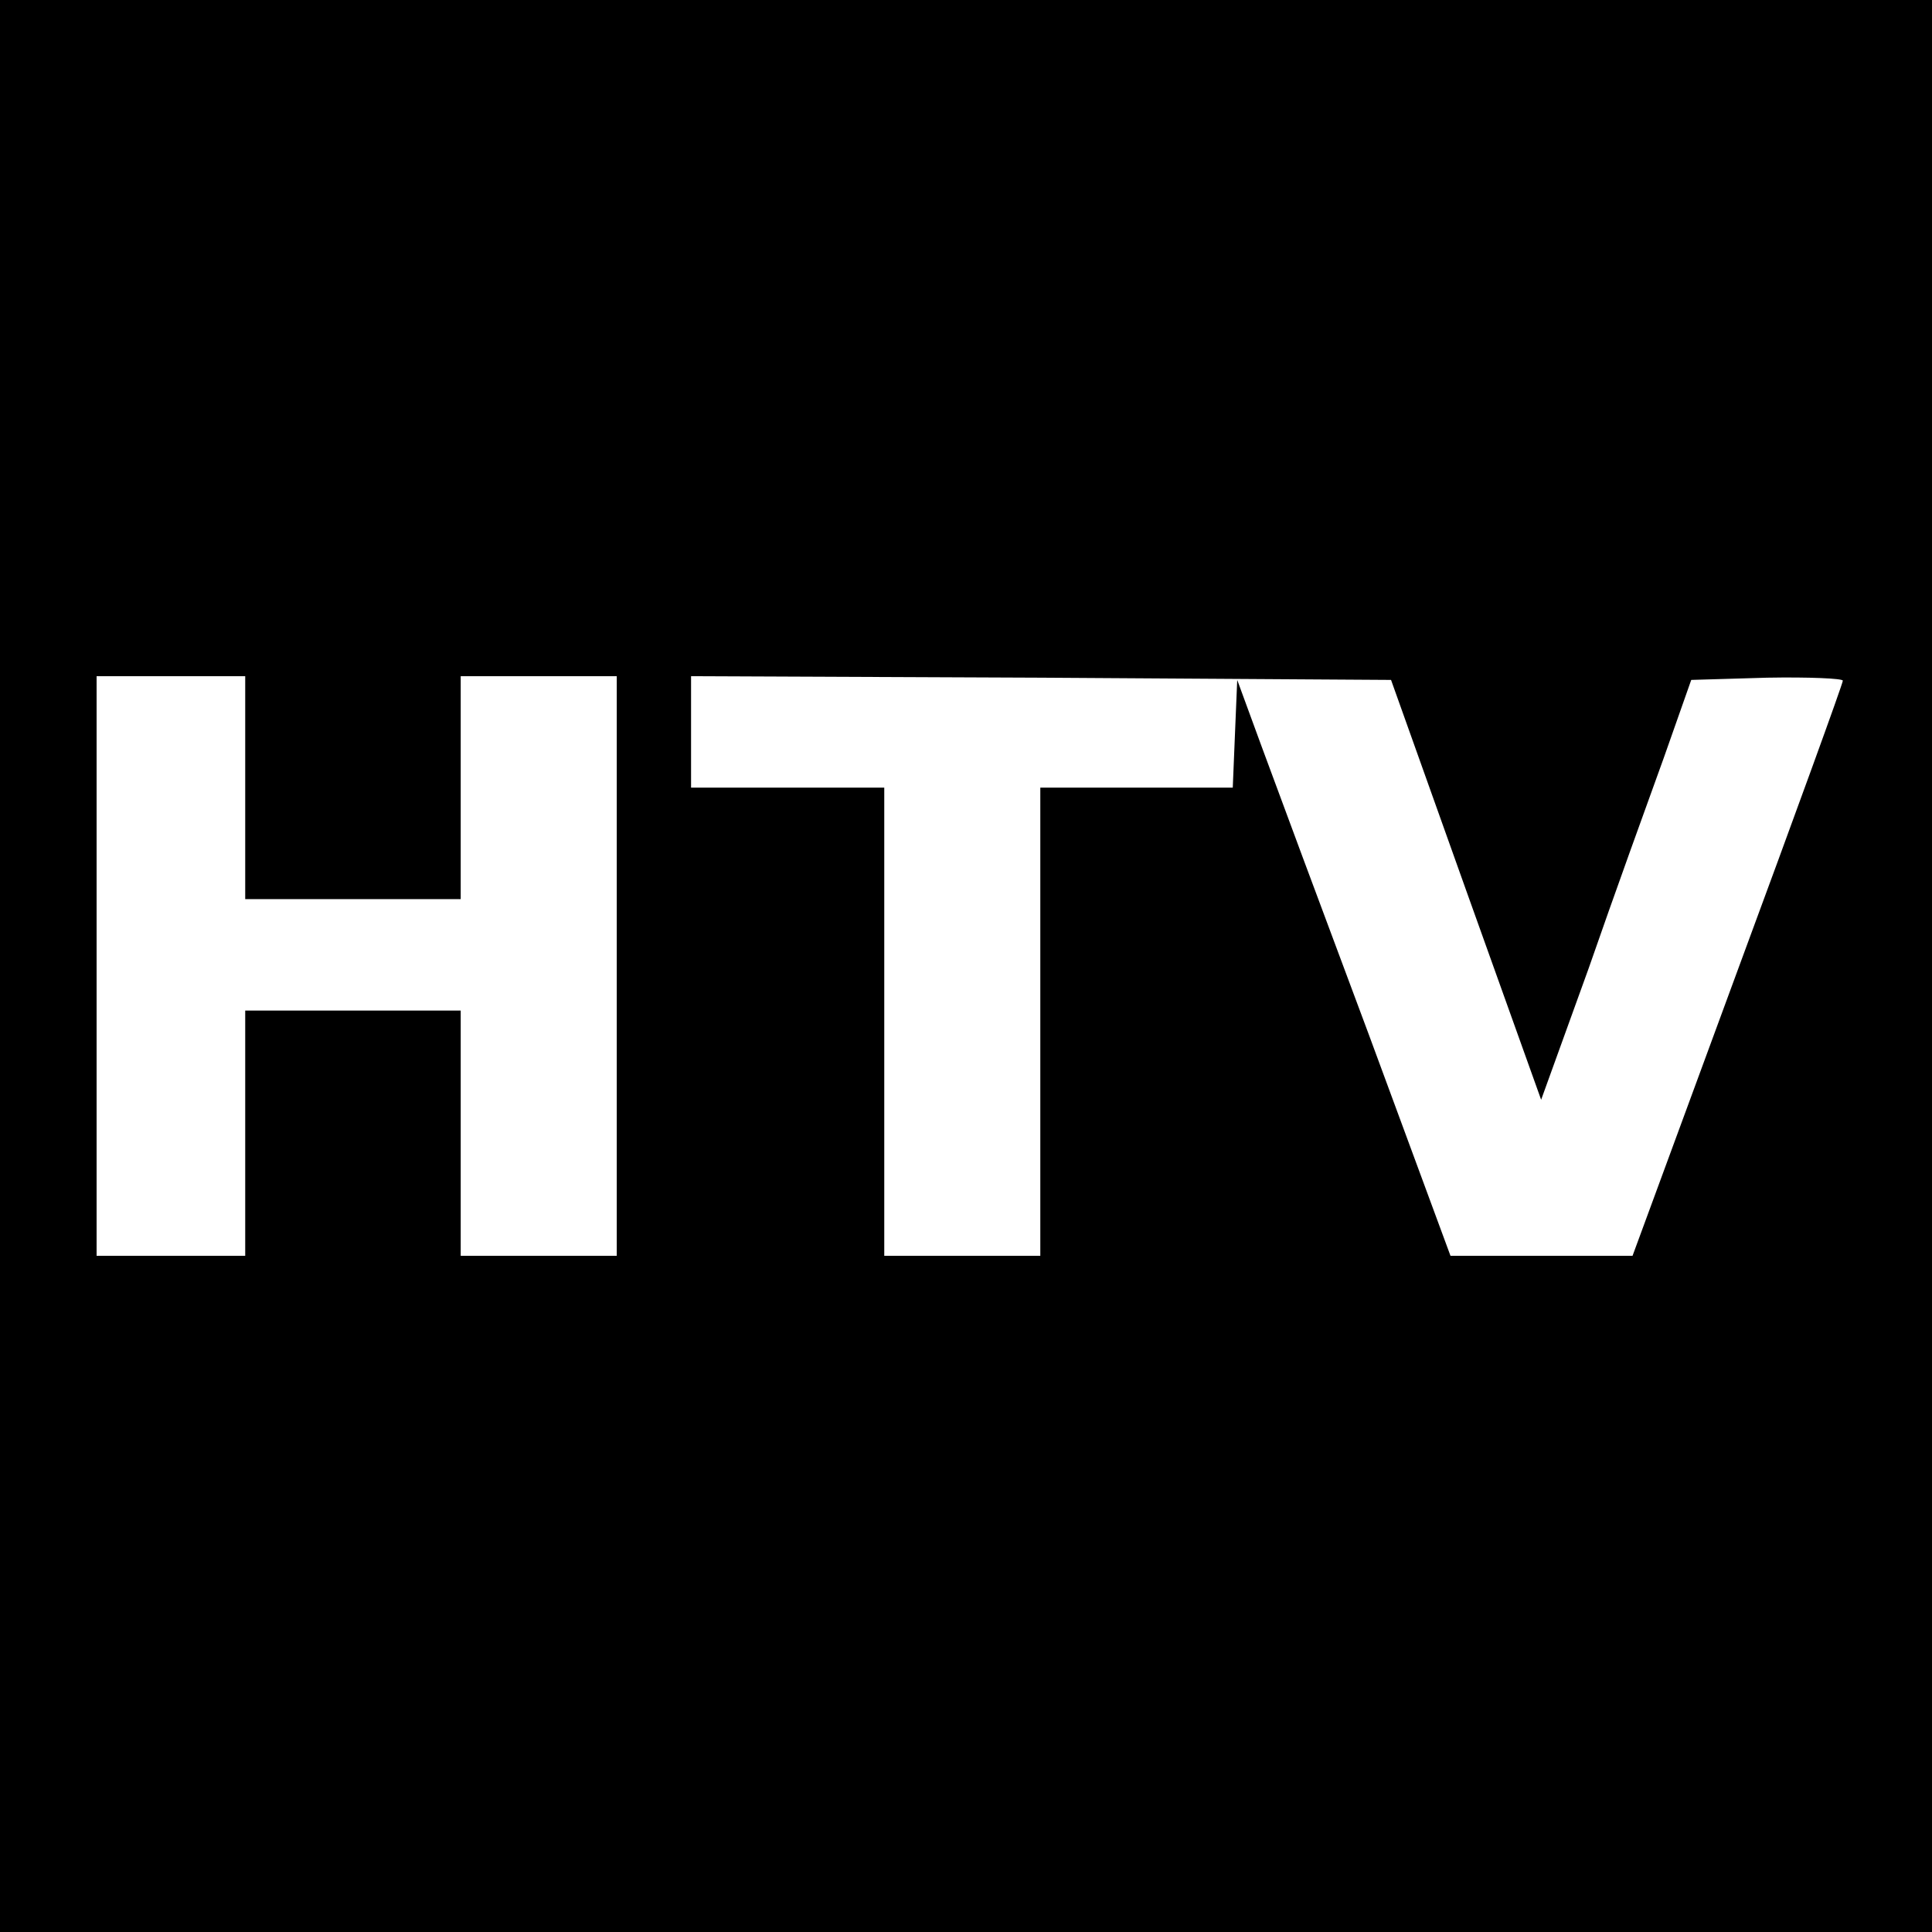
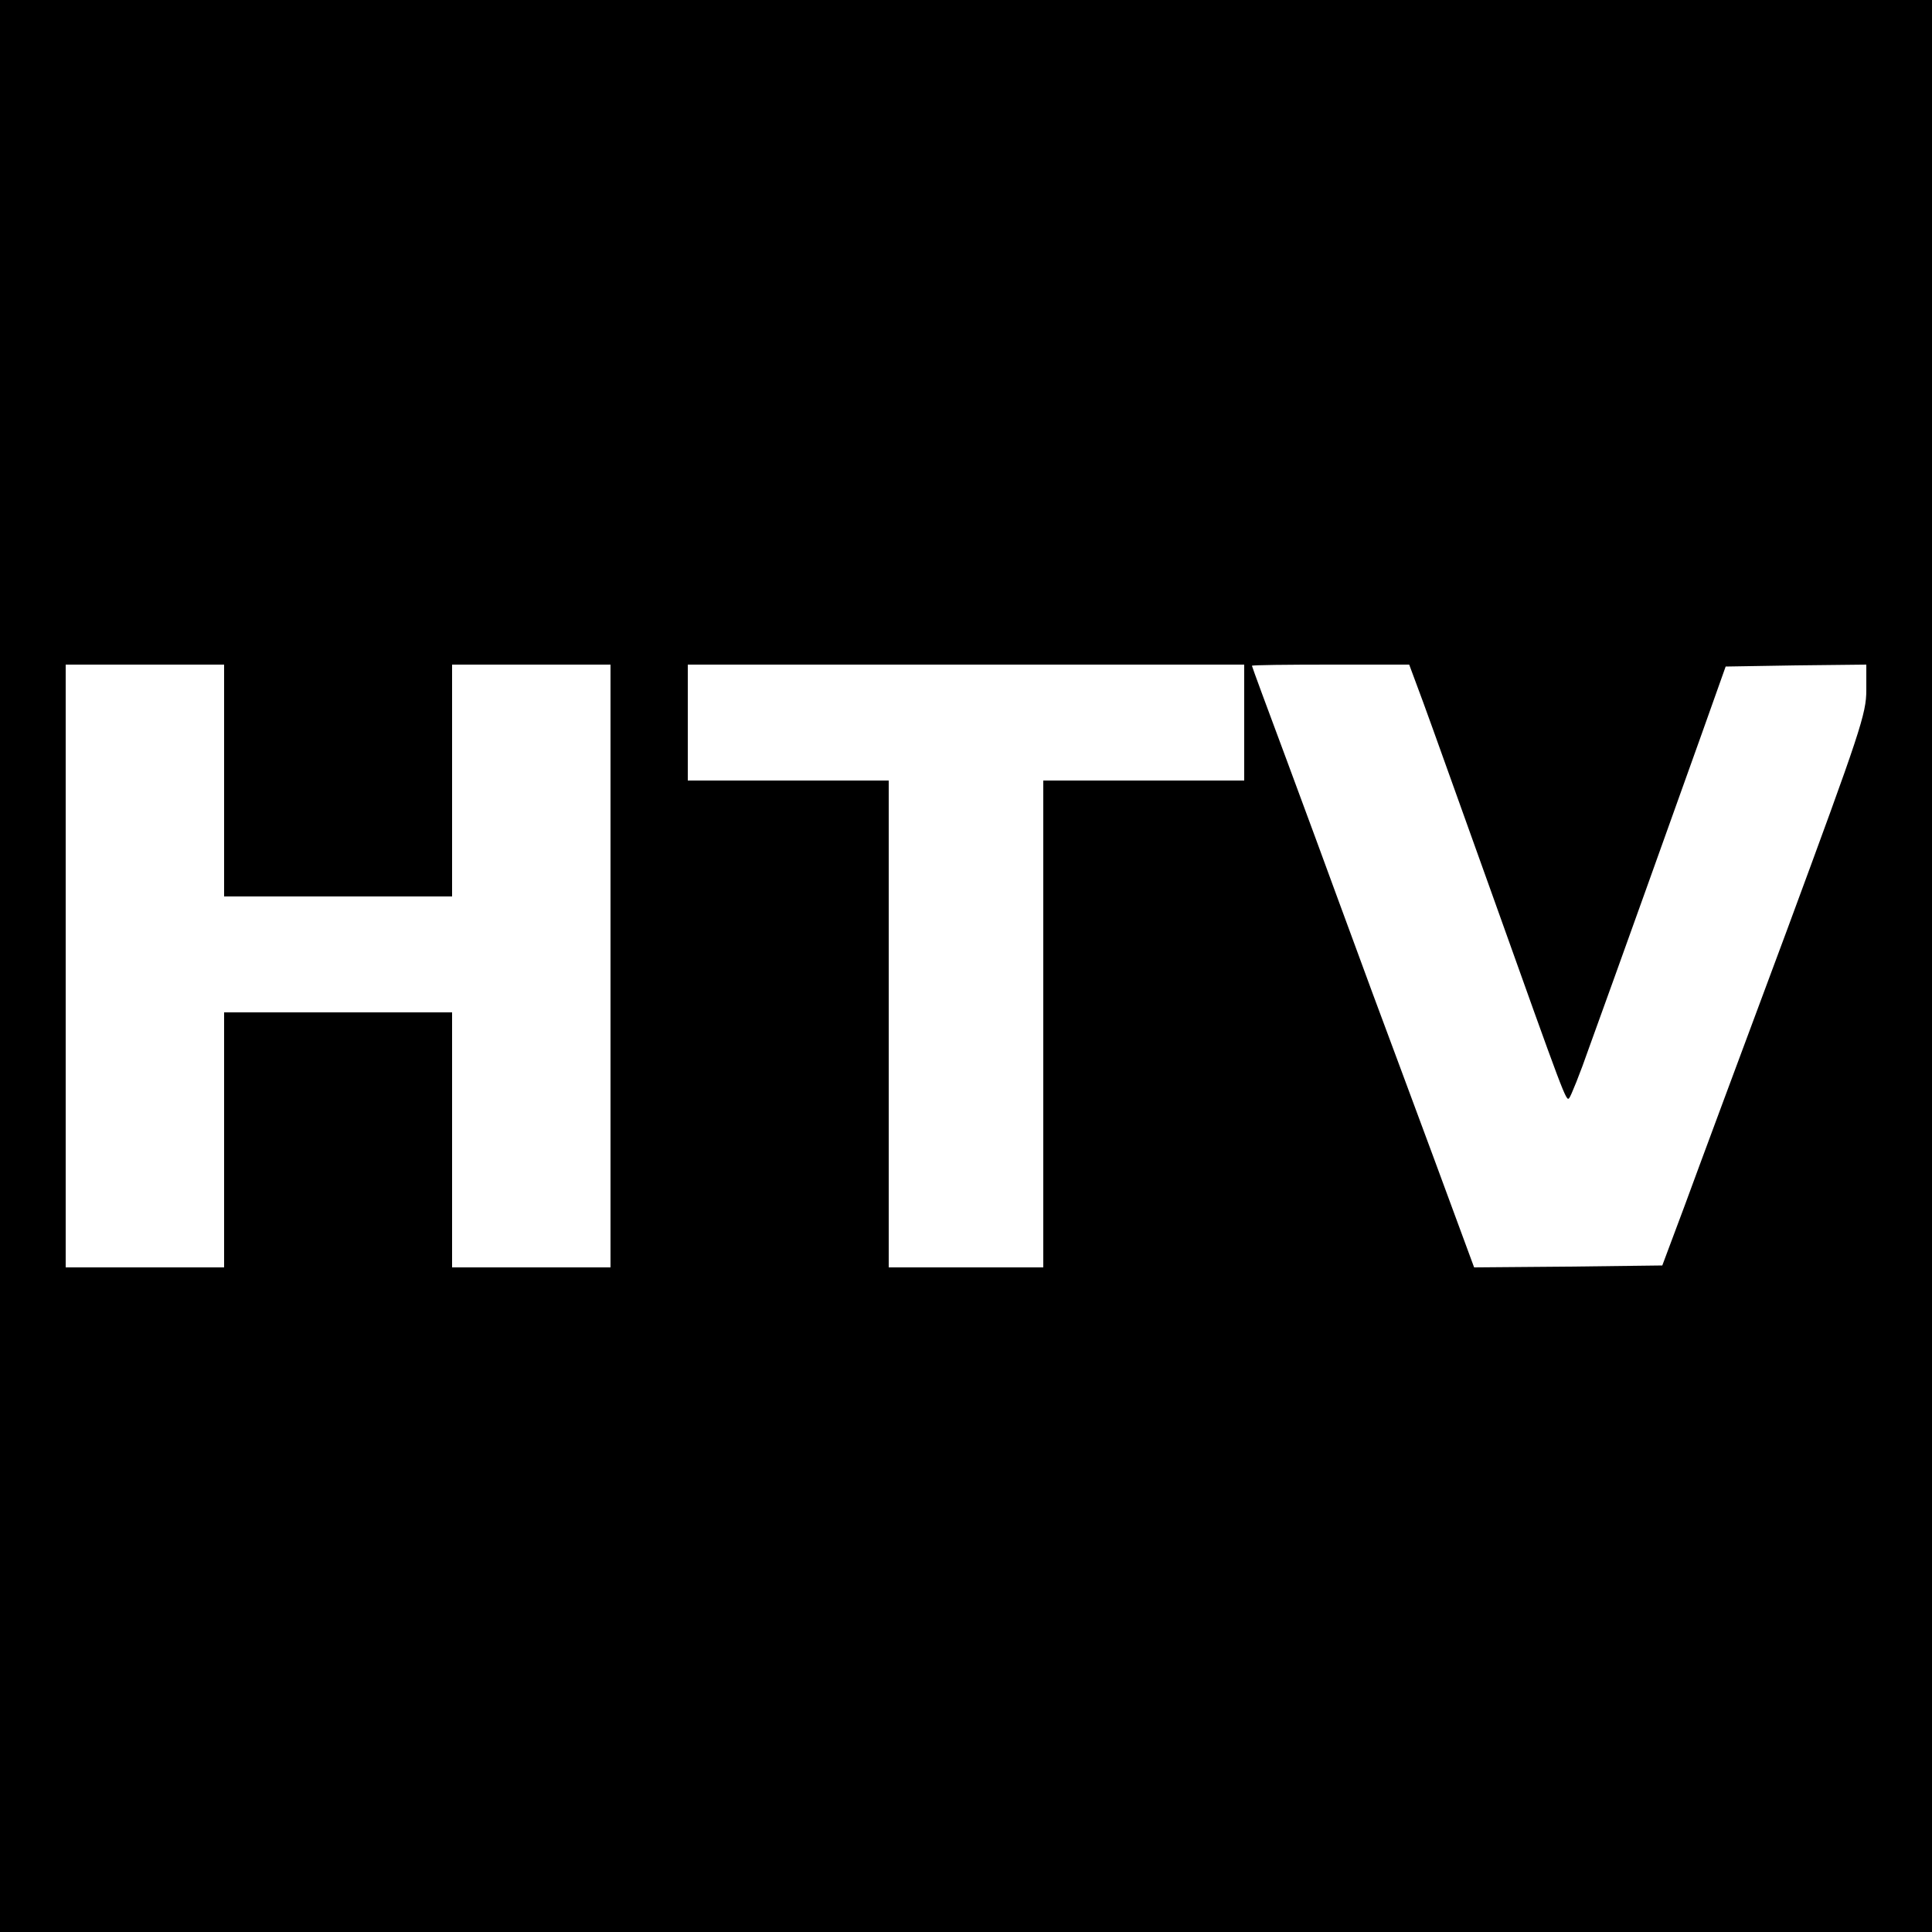
- <svg xmlns="http://www.w3.org/2000/svg" version="1.0" width="260pt" height="260pt" viewBox="0 0 260 260" preserveAspectRatio="xMidYMid meet">
-   <g transform="translate(0,260) scale(0.1,-0.1)" fill="#000000" stroke="none">
-     <path d="M0 1300 l0 -1300 1300 0 1300 0 0 1300 0 1300 -1300 0 -1300 0 0 -1300z m330 240 l0 -150 145 0 145 0 0 150 0 150 105 0 105 0 0 -390 0 -390 -105 0 -105 0 0 165 0 165 -145 0 -145 0 0 -165 0 -165 -100 0 -100 0 0 390 0 390 100 0 100 0 0 -150z m1643 -138 l101 -282 64 177 c34 98 80 225 101 283 l37 105 102 3 c56 1 102 -1 102 -4 0 -4 -64 -180 -142 -391 l-141 -383 -123 0 -122 0 -110 298 c-61 163 -126 338 -144 387 l-33 90 -3 -72 -3 -73 -129 0 -130 0 0 -315 0 -315 -105 0 -105 0 0 315 0 315 -130 0 -130 0 0 75 0 75 471 -2 471 -3 101 -283z" />
+ <svg xmlns="http://www.w3.org/2000/svg" version="1.0" width="500pt" height="500pt" viewBox="0 0 500 500" preserveAspectRatio="xMidYMid meet">
+   <g transform="translate(0,500) scale(0.1,-0.1)" fill="#000000" stroke="none">
+     <path d="M0 2500 l0 -2500 2500 0 2500 0 0 2500 0 2500 -2500 0 -2500 0 0 -2500z m580 480 l0 -300 295 0 295 0 0 300 0 300 205 0 205 0 0 -780 0 -780 -205 0 -205 0 0 330 0 330 -295 0 -295 0 0 -330 0 -330 -205 0 -205 0 0 780 0 780 205 0 205 0 0 -300z m2640 150 l0 -150 -260 0 -260 0 0 -630 0 -630 -200 0 -200 0 0 630 0 630 -260 0 -260 0 0 150 0 150 720 0 720 0 0 -150z m463 53 c20 -54 99 -276 177 -493 190 -532 193 -541 201 -532 4 4 28 63 52 132 74 204 220 612 289 805 l64 180 182 3 182 2 0 -66 c0 -61 -15 -106 -206 -623 -114 -306 -233 -626 -264 -711 l-58 -155 -243 -3 -244 -2 -104 282 c-58 156 -129 348 -159 428 -29 80 -71 192 -92 250 -21 58 -79 215 -129 350 -50 134 -91 245 -91 247 0 2 92 3 203 3 l204 0 36 -97z" />
  </g>
</svg>
